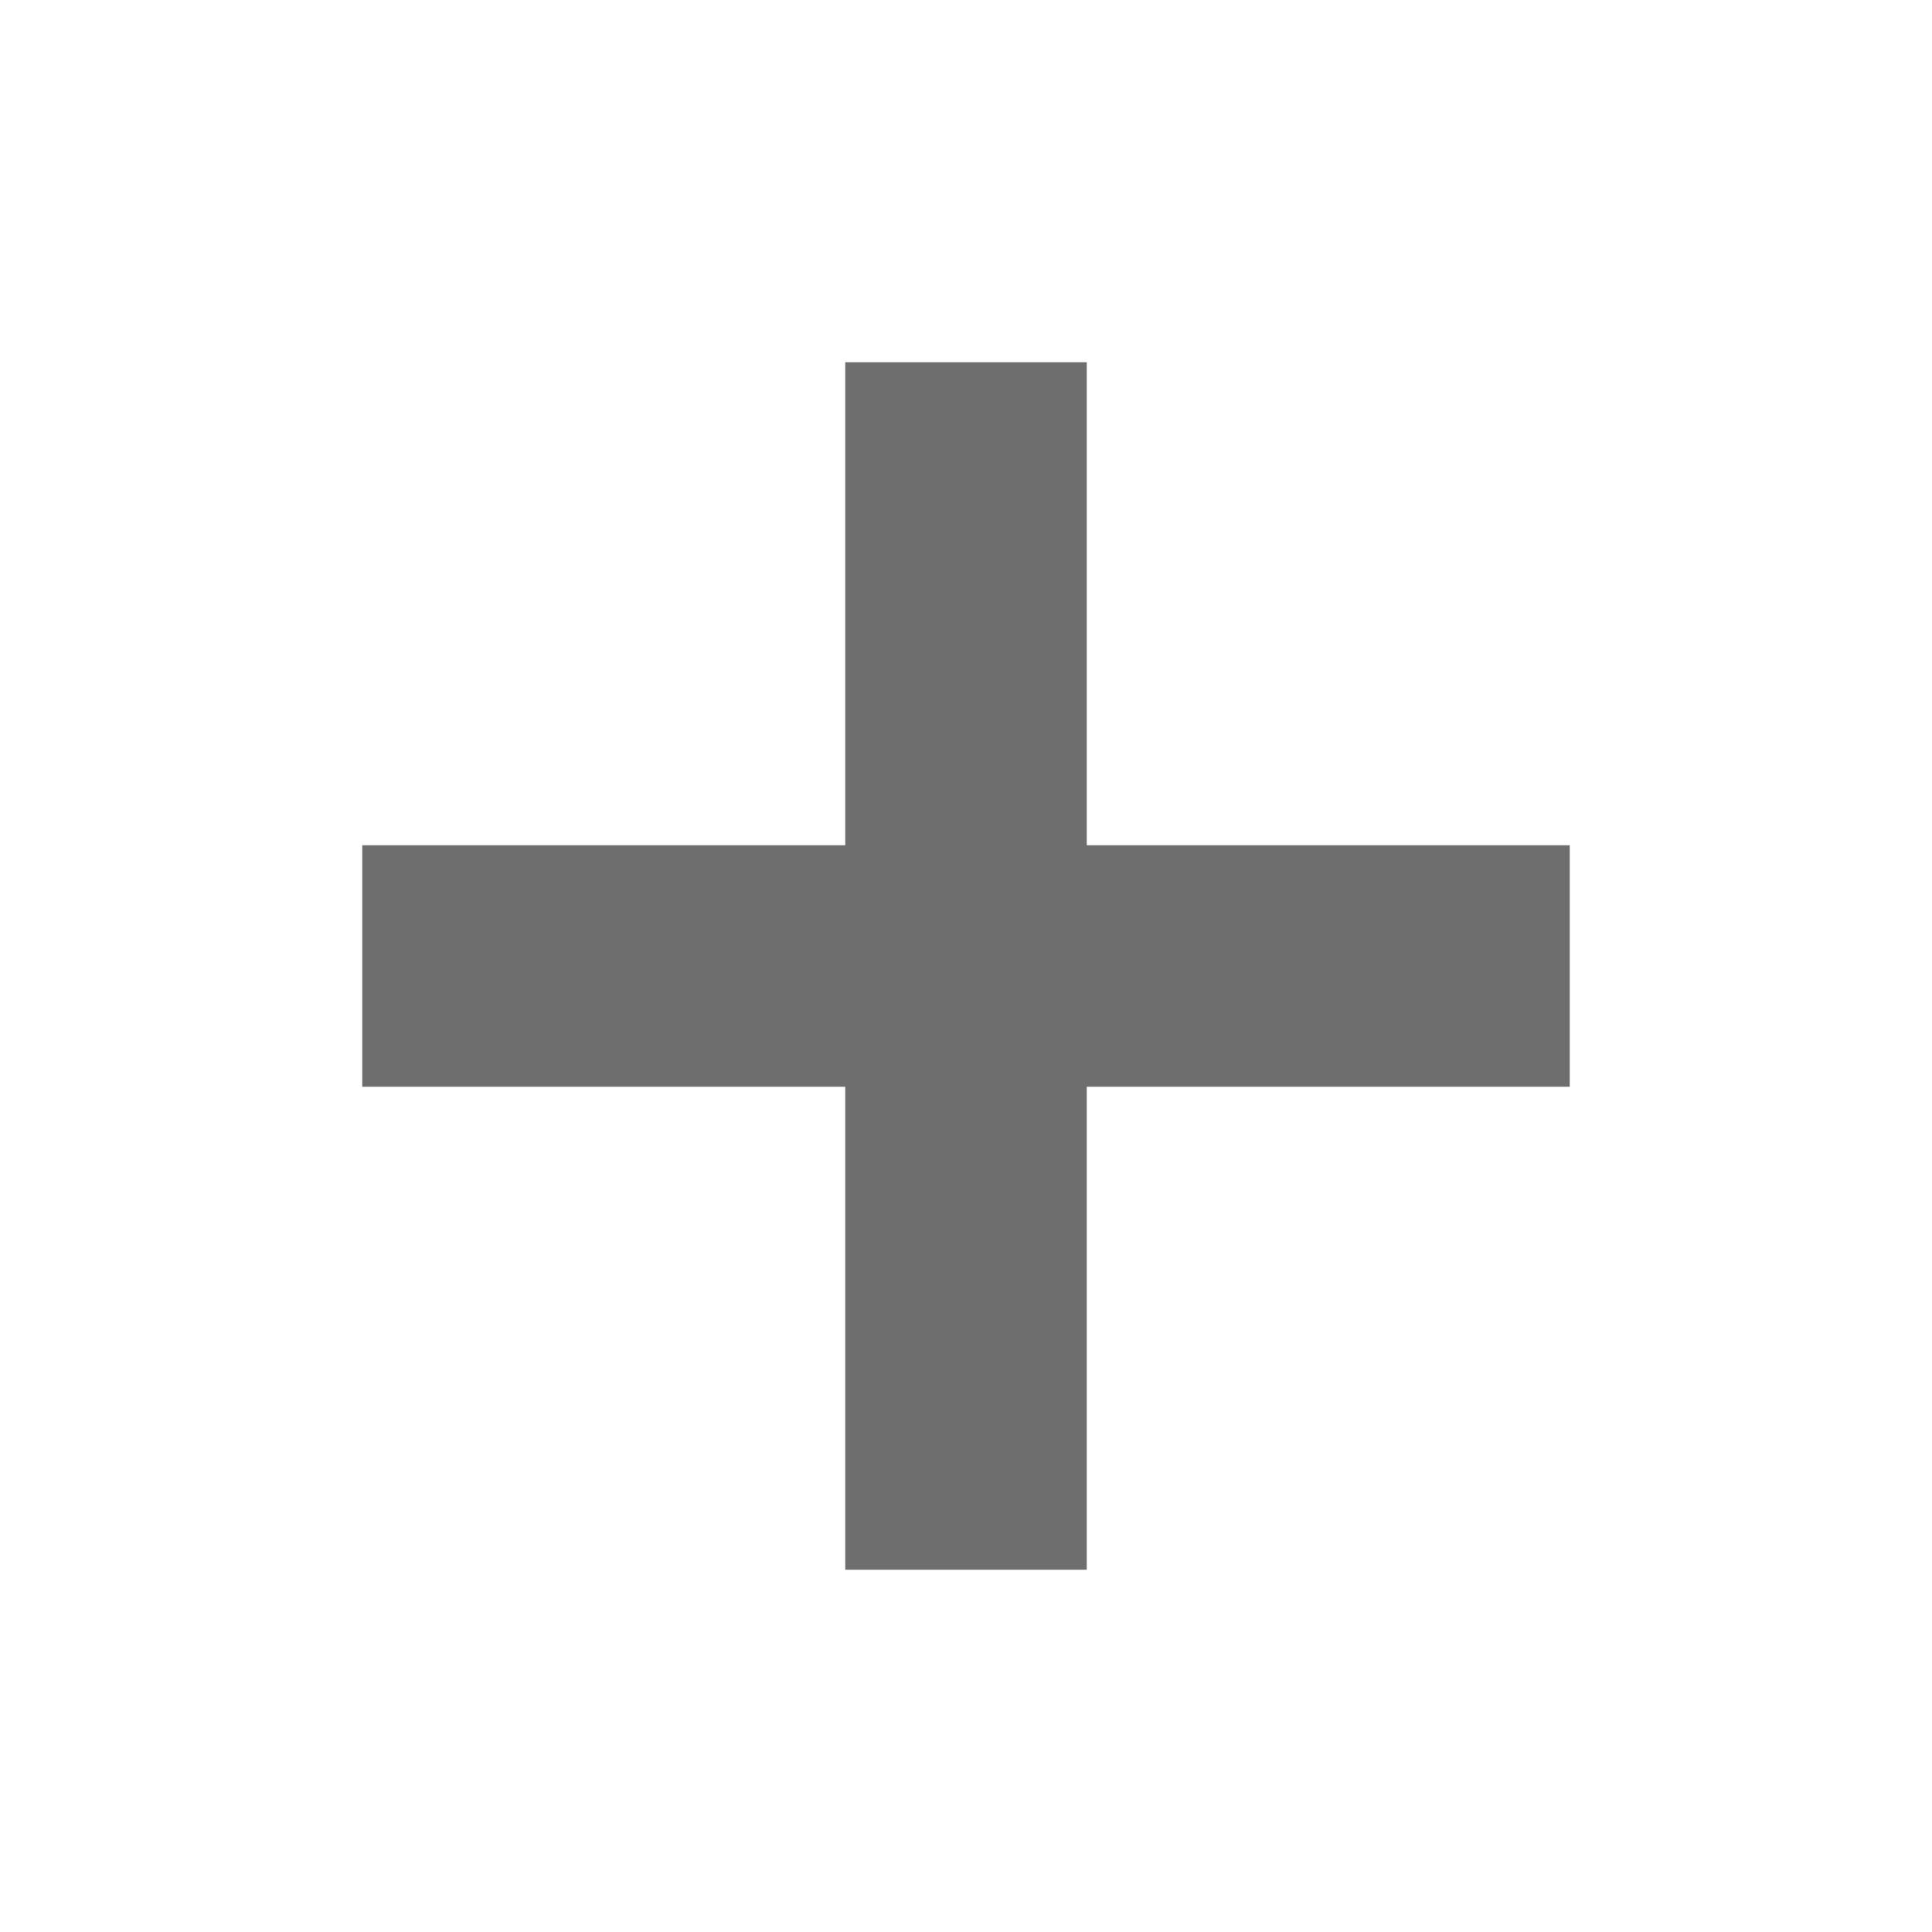
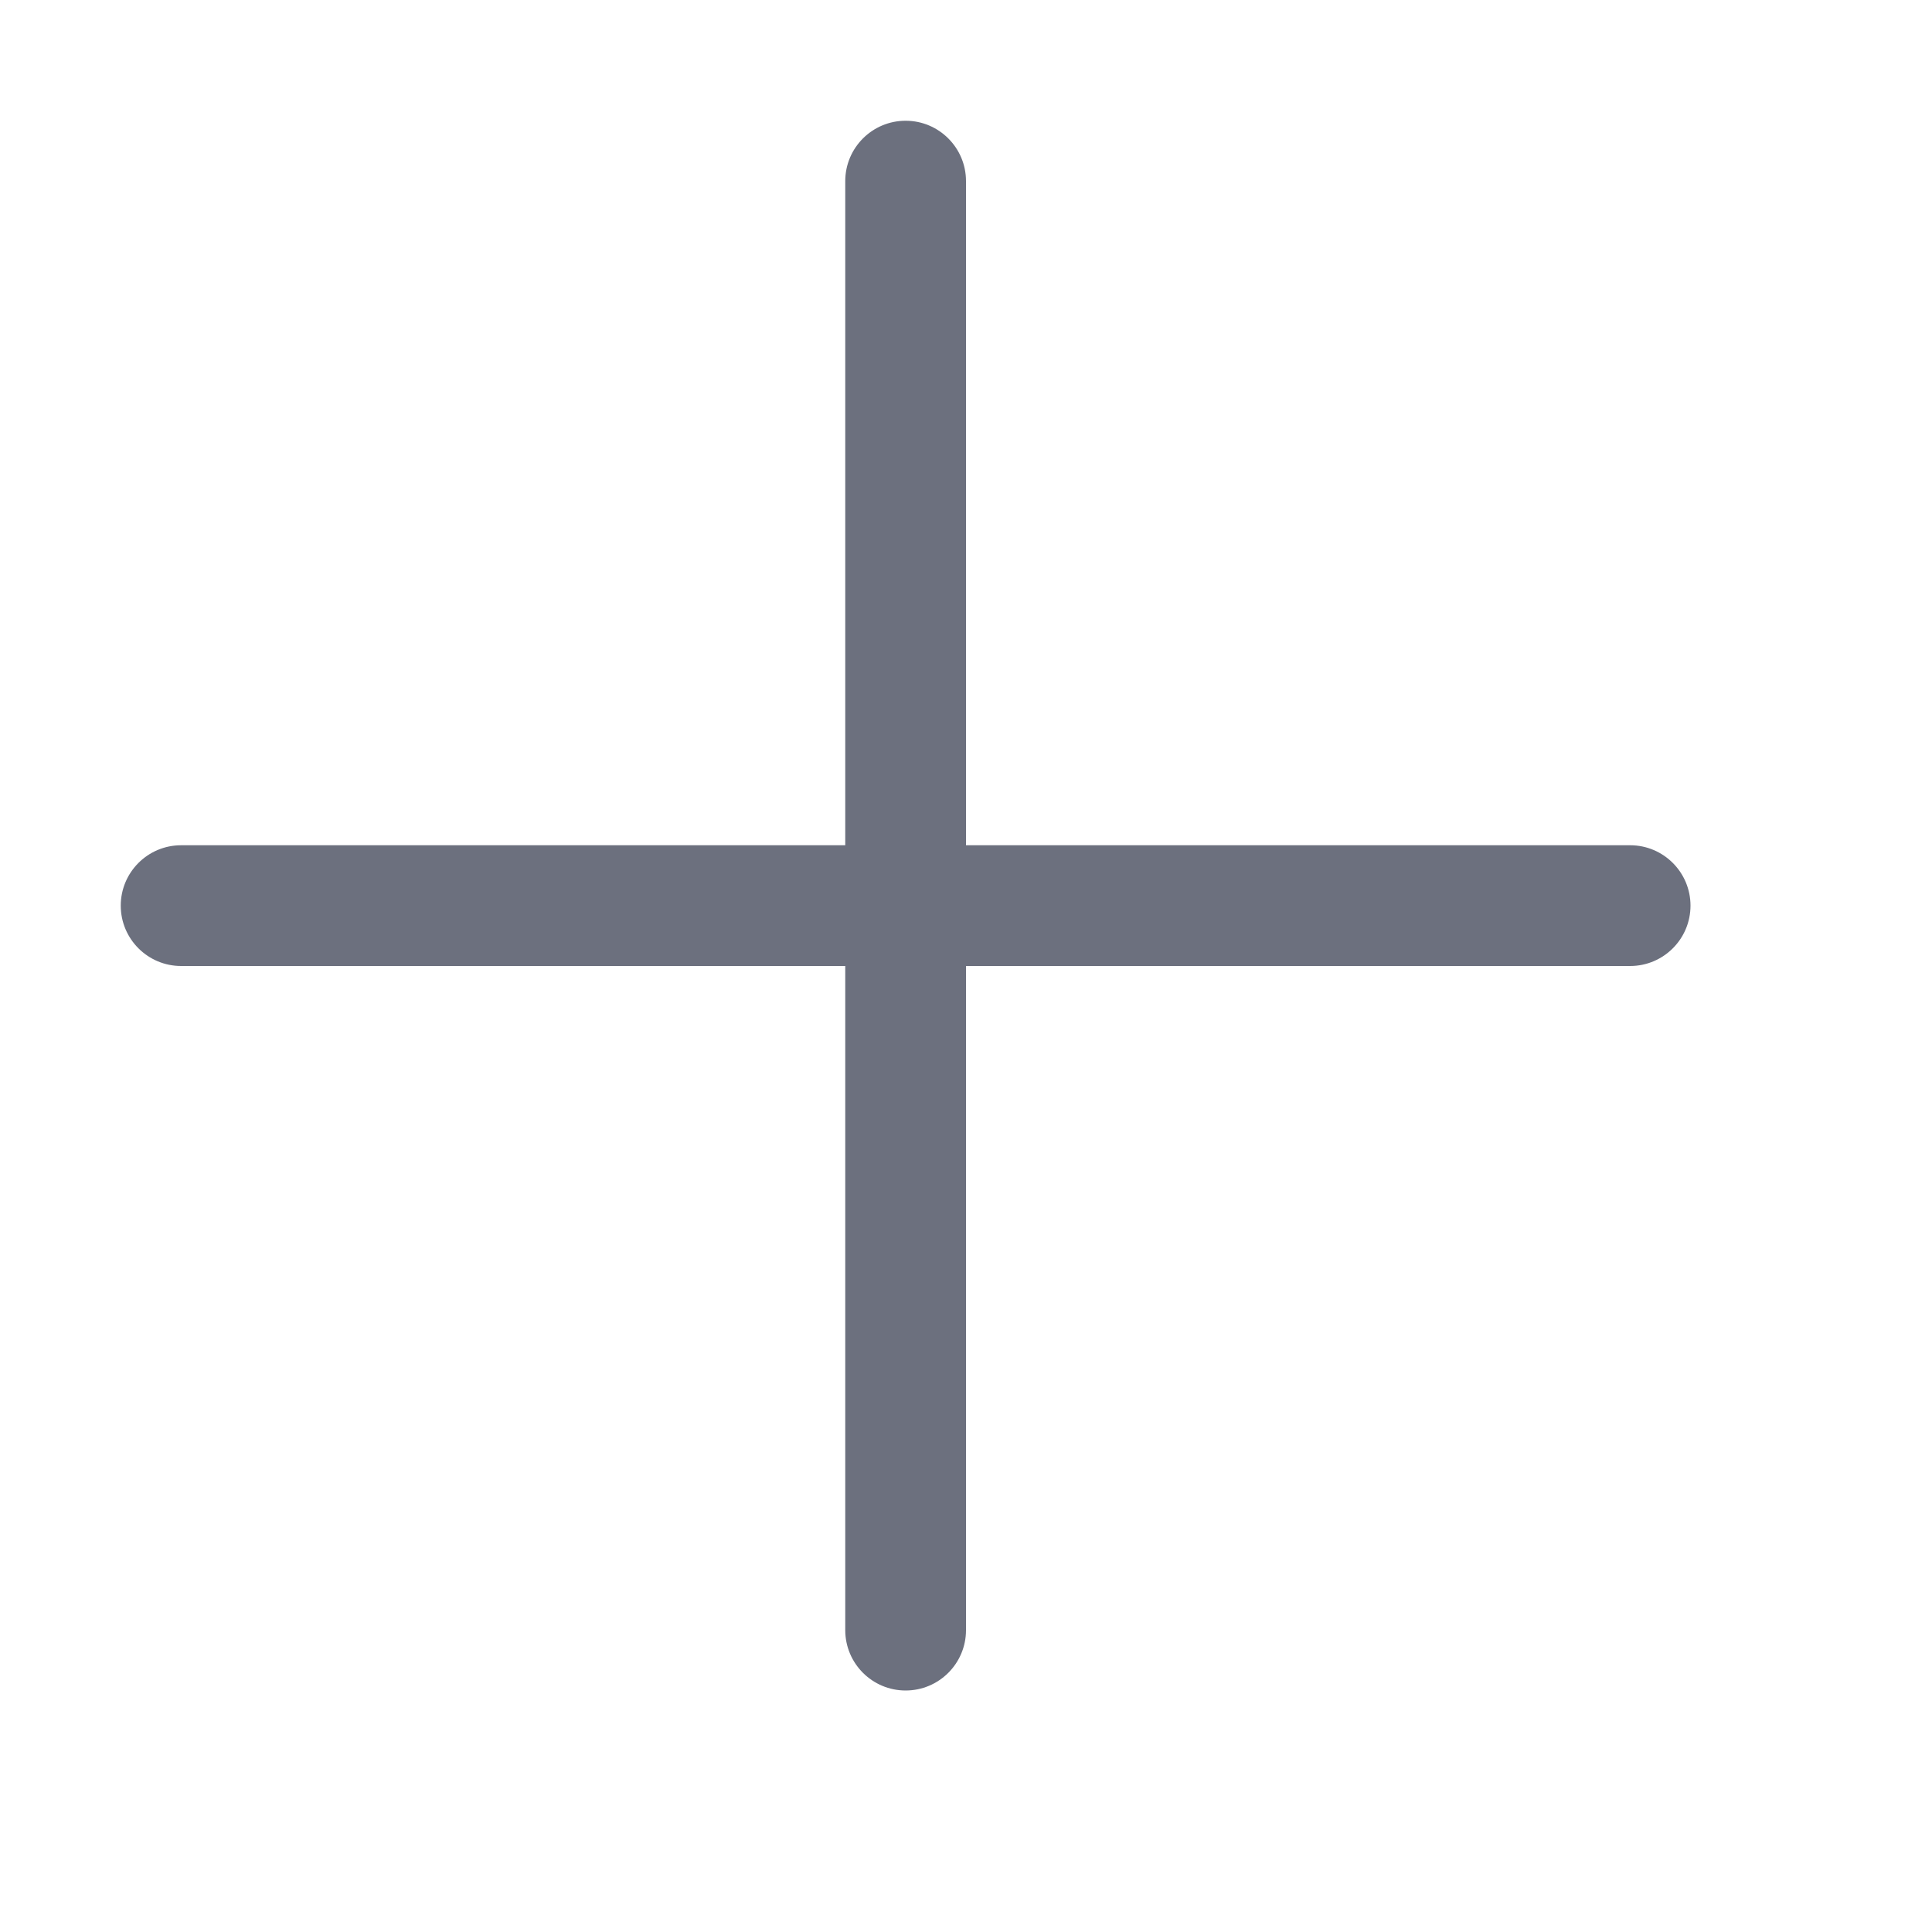
- <svg xmlns="http://www.w3.org/2000/svg" width="16" height="16" viewBox="0 0 16 16">
-   <defs id="colors">
-     <linearGradient id="menuIconDisabled">
-       <stop offset="0" stop-color="#6E6E6E" />
-     </linearGradient>
-   </defs>
-   <rect id="frame" width="16" height="16" fill="none" />
-   <g fill="url(#menuIconDisabled)" fill-rule="evenodd">
-     <path d="M7 3h2v10H7z" />
-     <path d="M13 7v2H3V7z" />
-   </g>
+ <svg xmlns="http://www.w3.org/2000/svg" width="16" height="16" viewBox="0 0 16 16" fill="none">
+   <path fill-rule="evenodd" clip-rule="evenodd" d="M7.5 1C7.776 1 8 1.224 8 1.5V7H13.5C13.776 7 14 7.224 14 7.5C14 7.776 13.776 8 13.5 8H8V13.5C8 13.776 7.776 14 7.5 14C7.224 14 7 13.776 7 13.5V8H1.5C1.224 8 1 7.776 1 7.5C1 7.224 1.224 7 1.5 7H7V1.5C7 1.224 7.224 1 7.5 1Z" fill="#6C707E" />
</svg>
